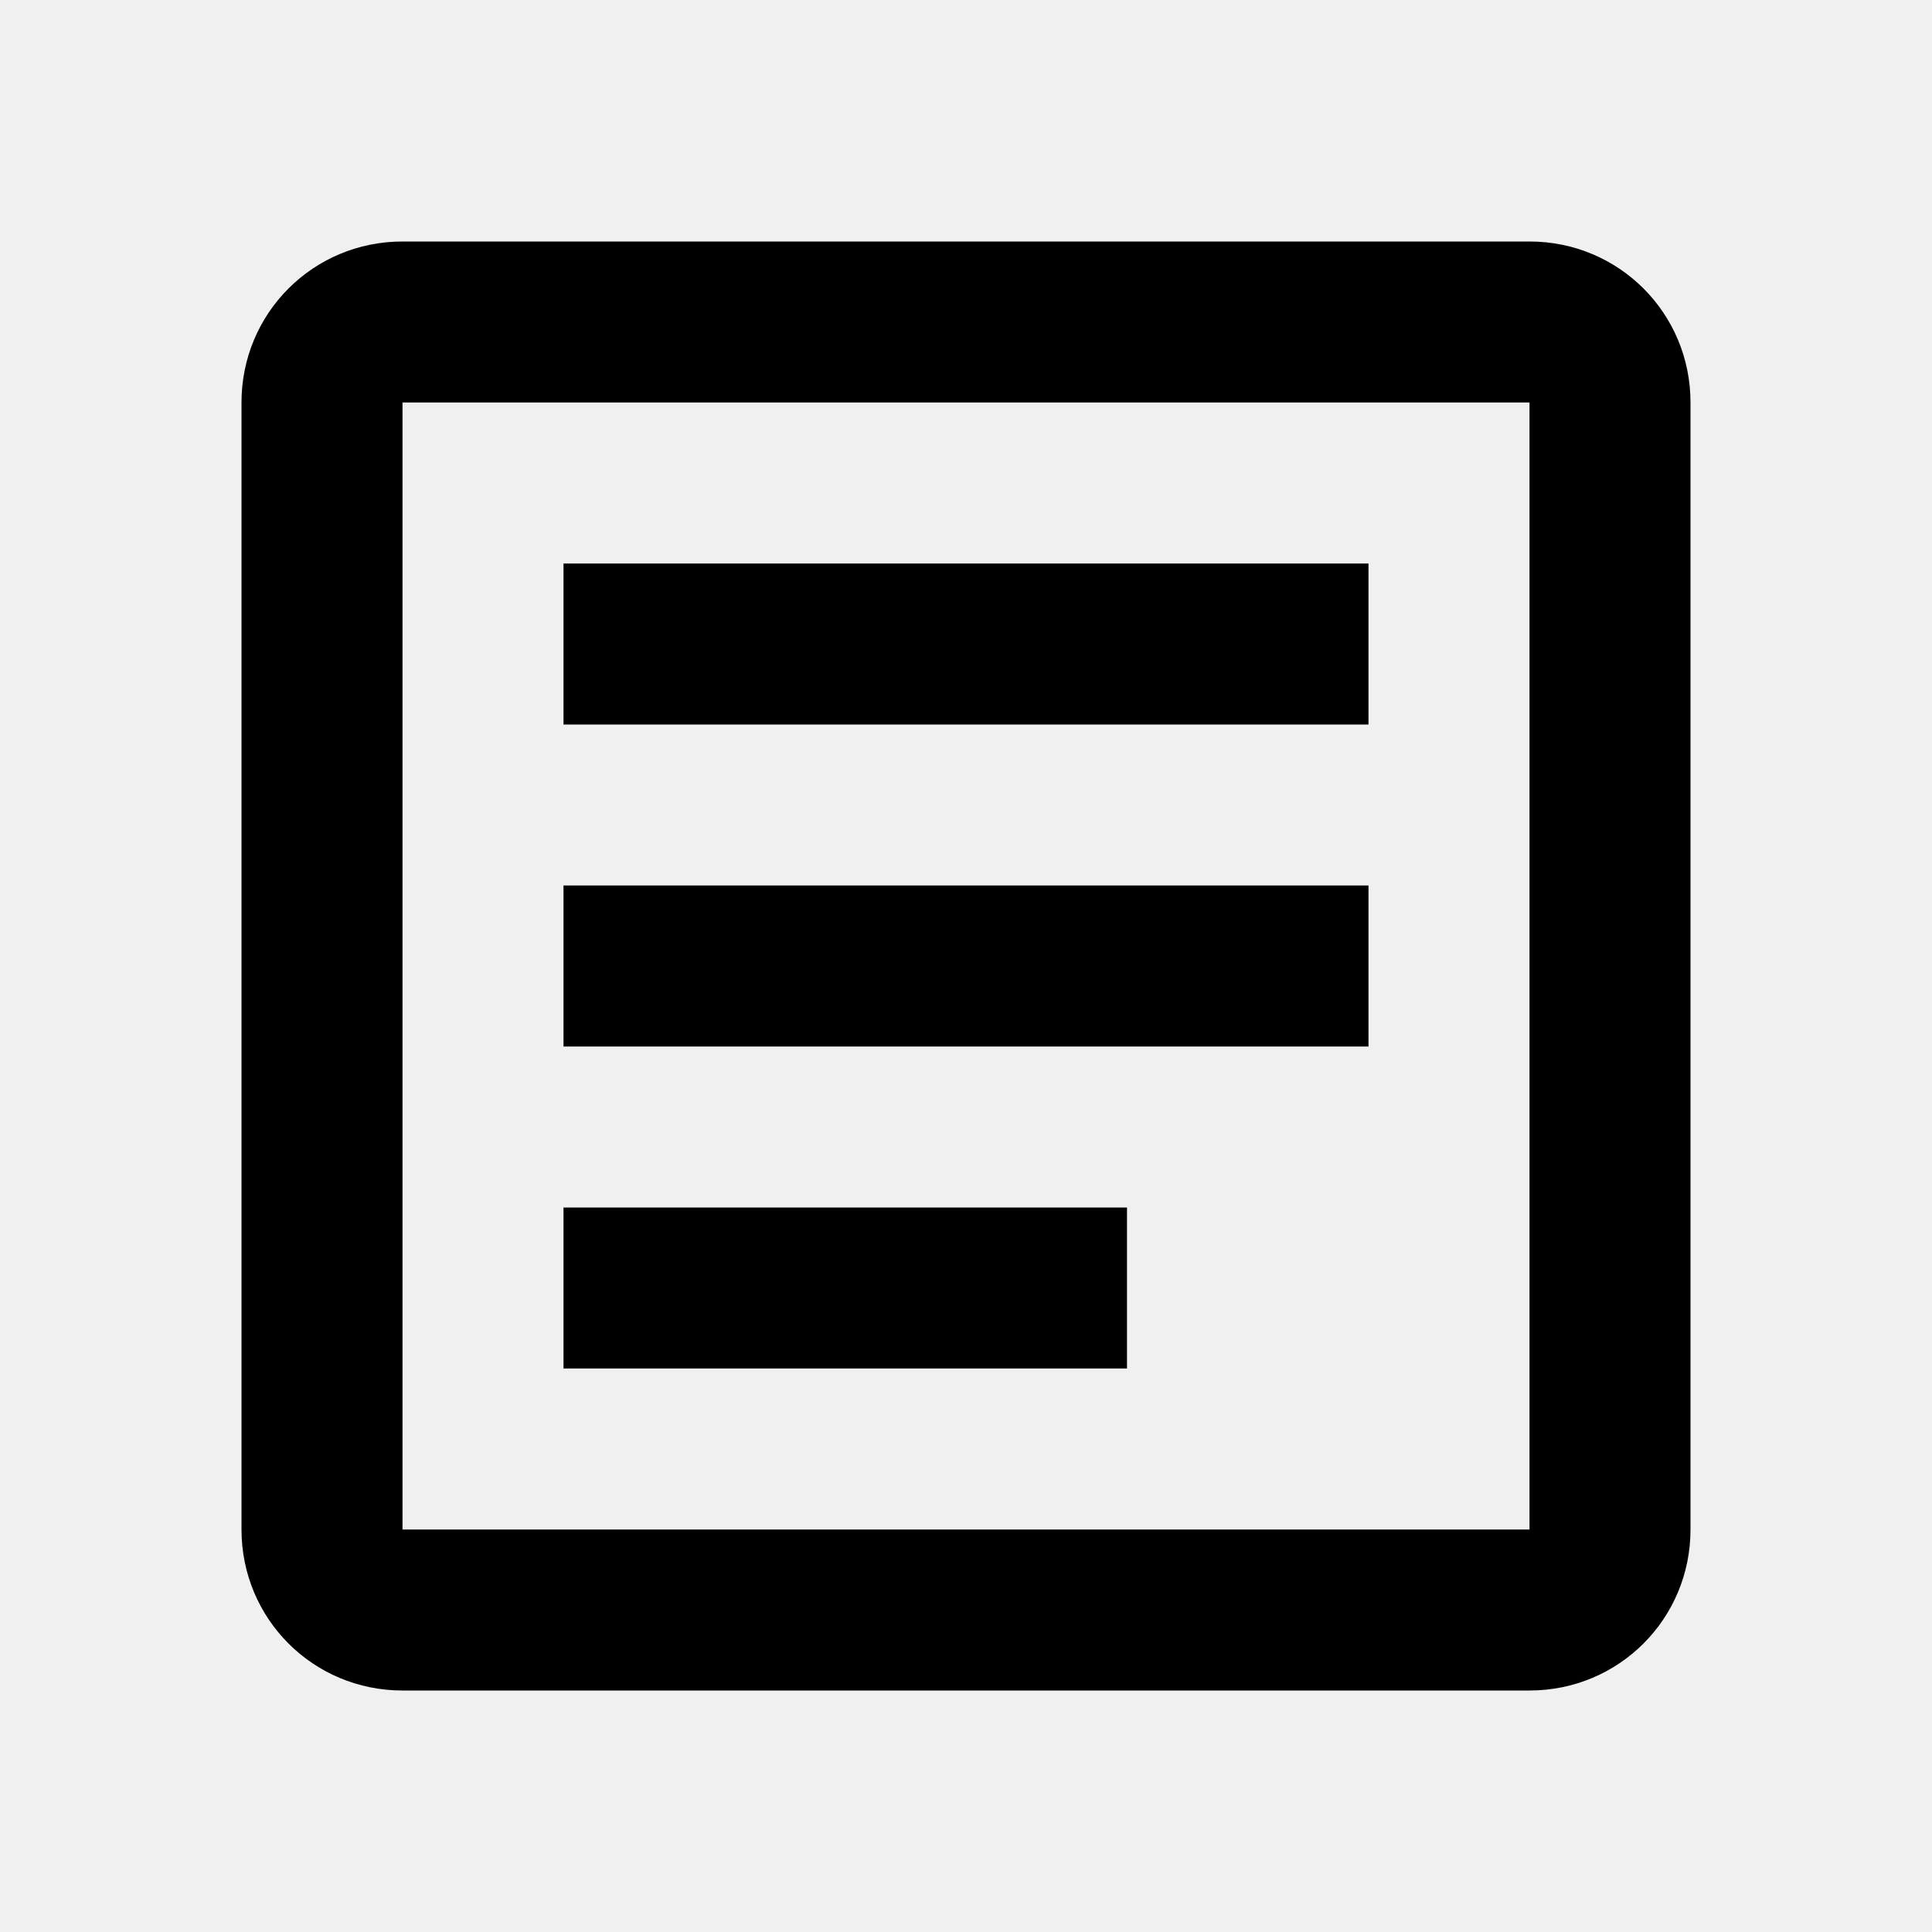
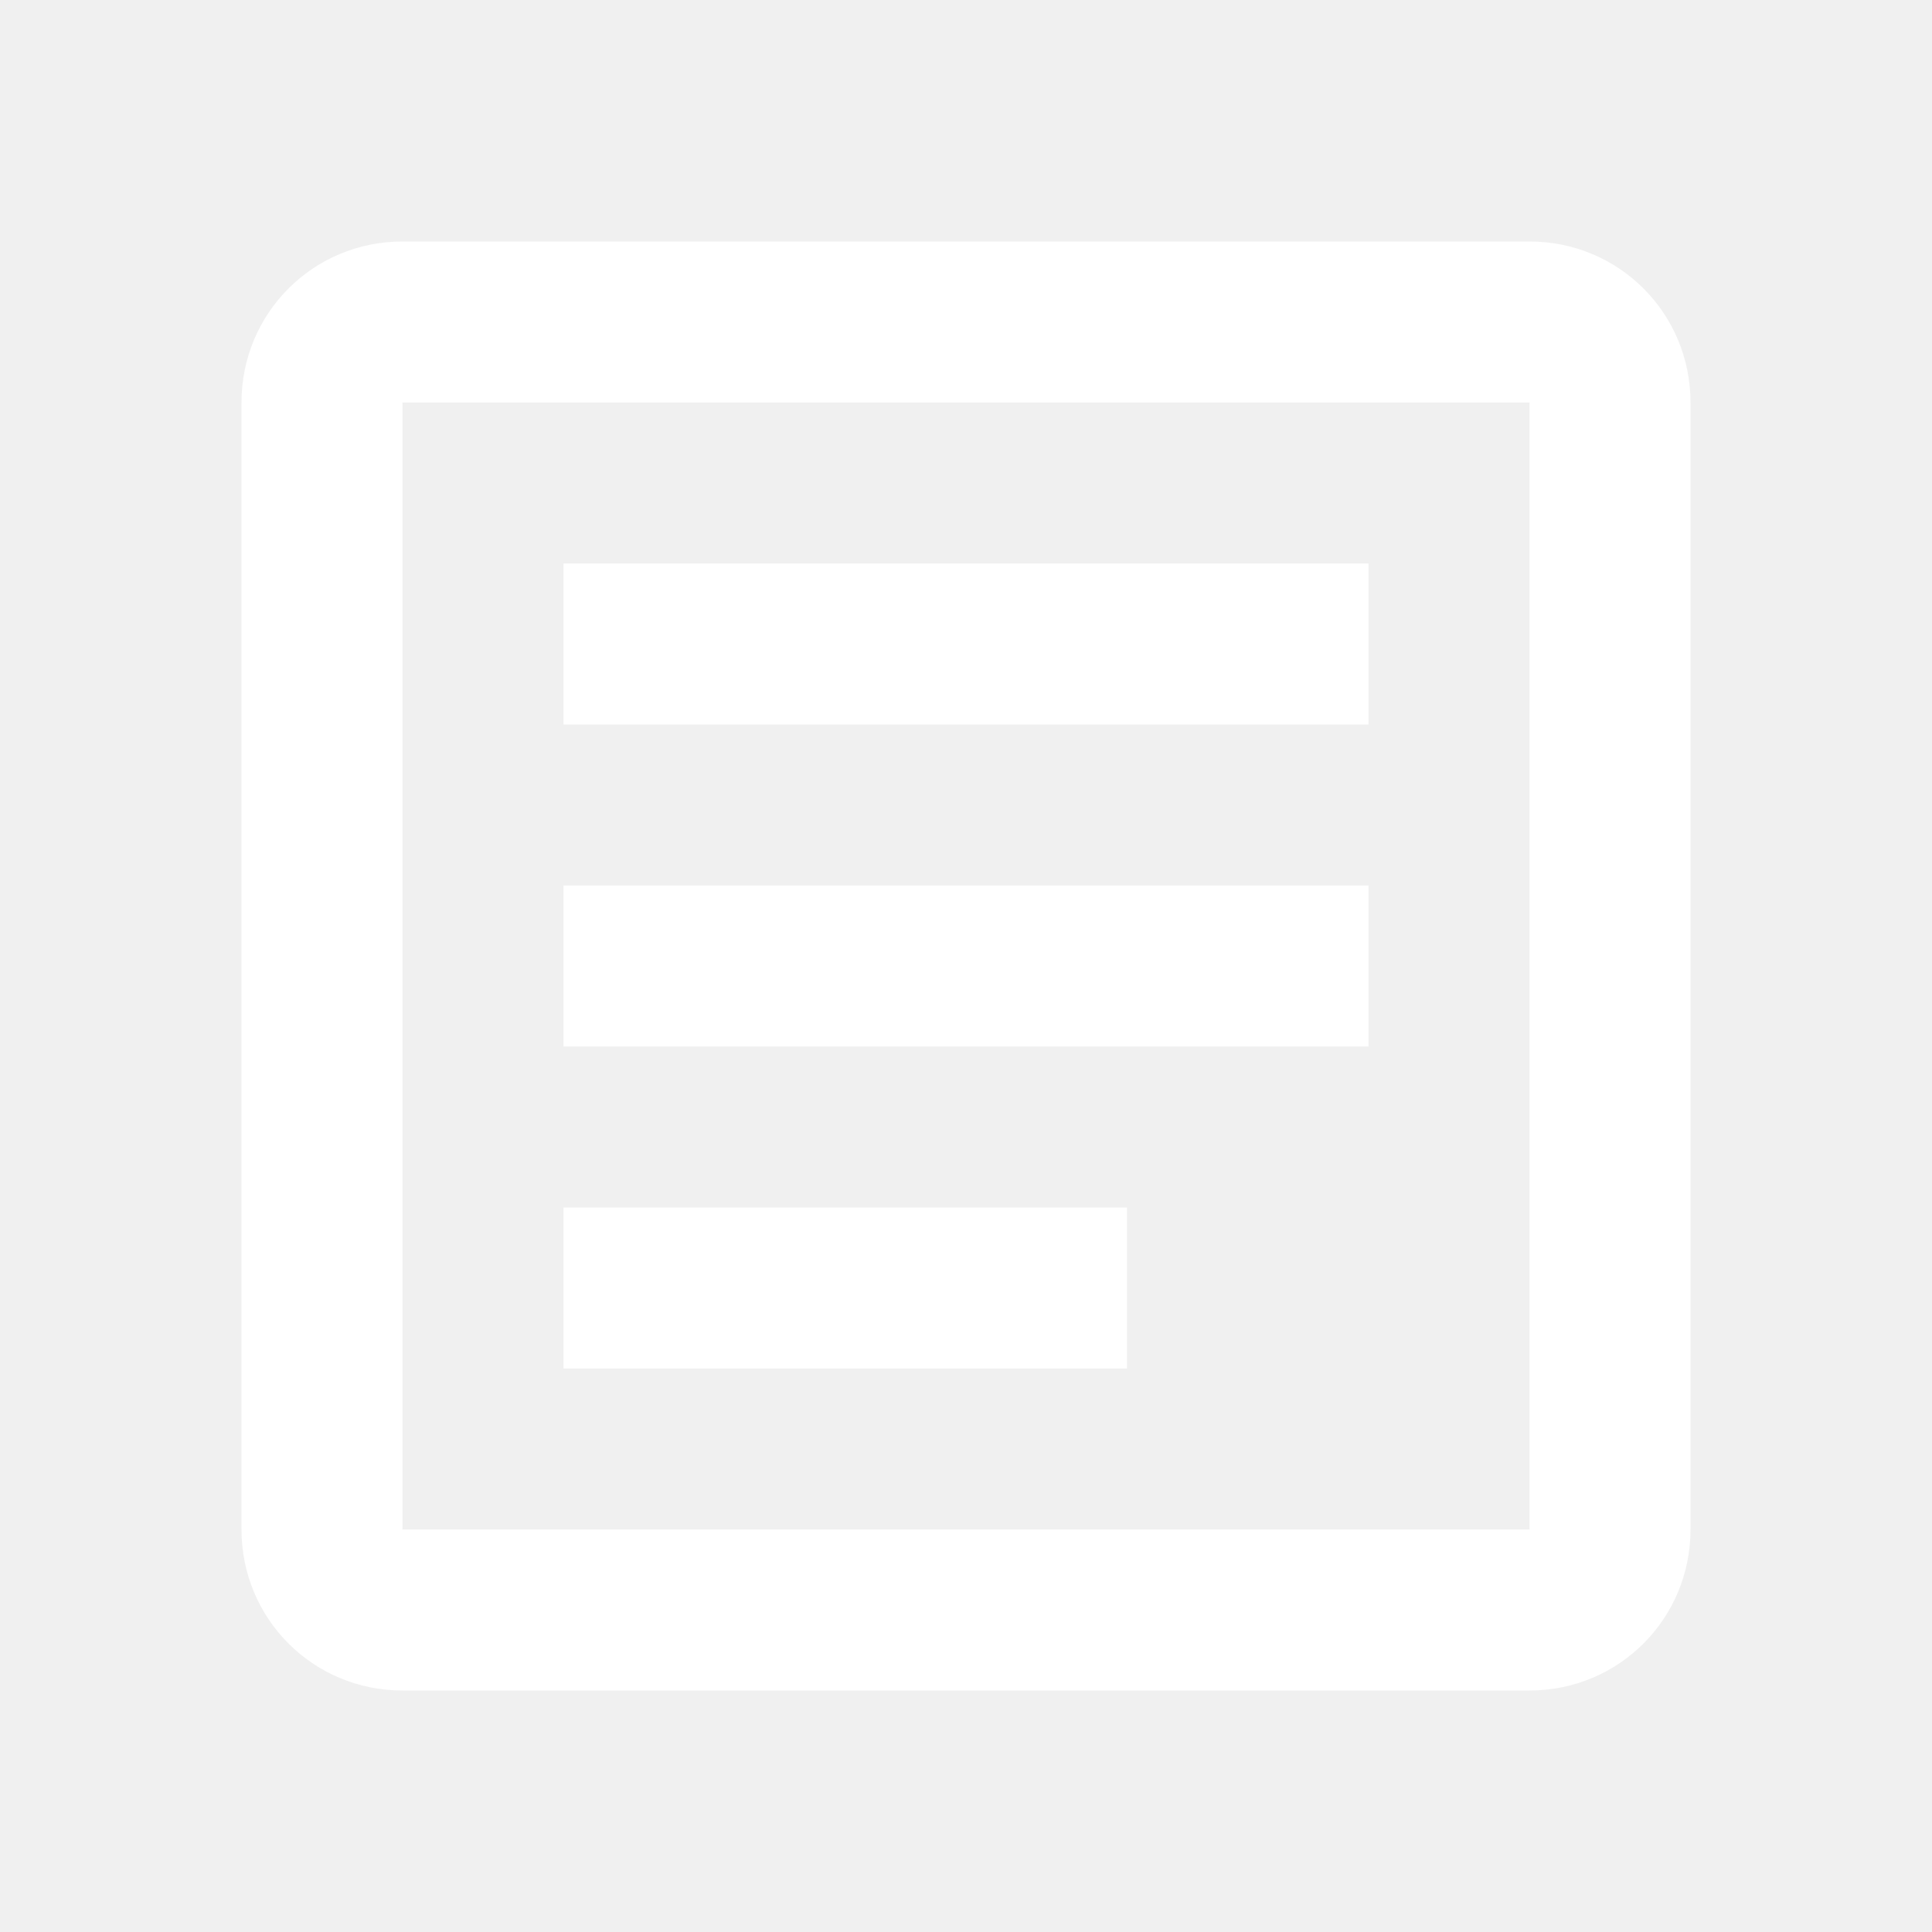
<svg xmlns="http://www.w3.org/2000/svg" viewBox="0 0 24 24">
-   <path d="M5,3C3.89,3 3,3.89 3,5V19C3,20.11 3.89,21 5,21H19C20.11,21 21,20.11 21,19V5C21,3.89 20.11,3 19,3H5M5,5H19V19H5V5M7,7V9H17V7H7M7,11V13H17V11H7M7,15V17H14V15H7Z" />
+   <path d="M5,3C3.89,3 3,3.89 3,5V19C3,20.11 3.89,21 5,21H19C20.11,21 21,20.11 21,19V5C21,3.89 20.11,3 19,3H5M5,5H19V19H5V5M7,7V9H17V7H7M7,11V13H17V11H7M7,15V17H14V15H7Z" fill="#ffffff" />
</svg>
